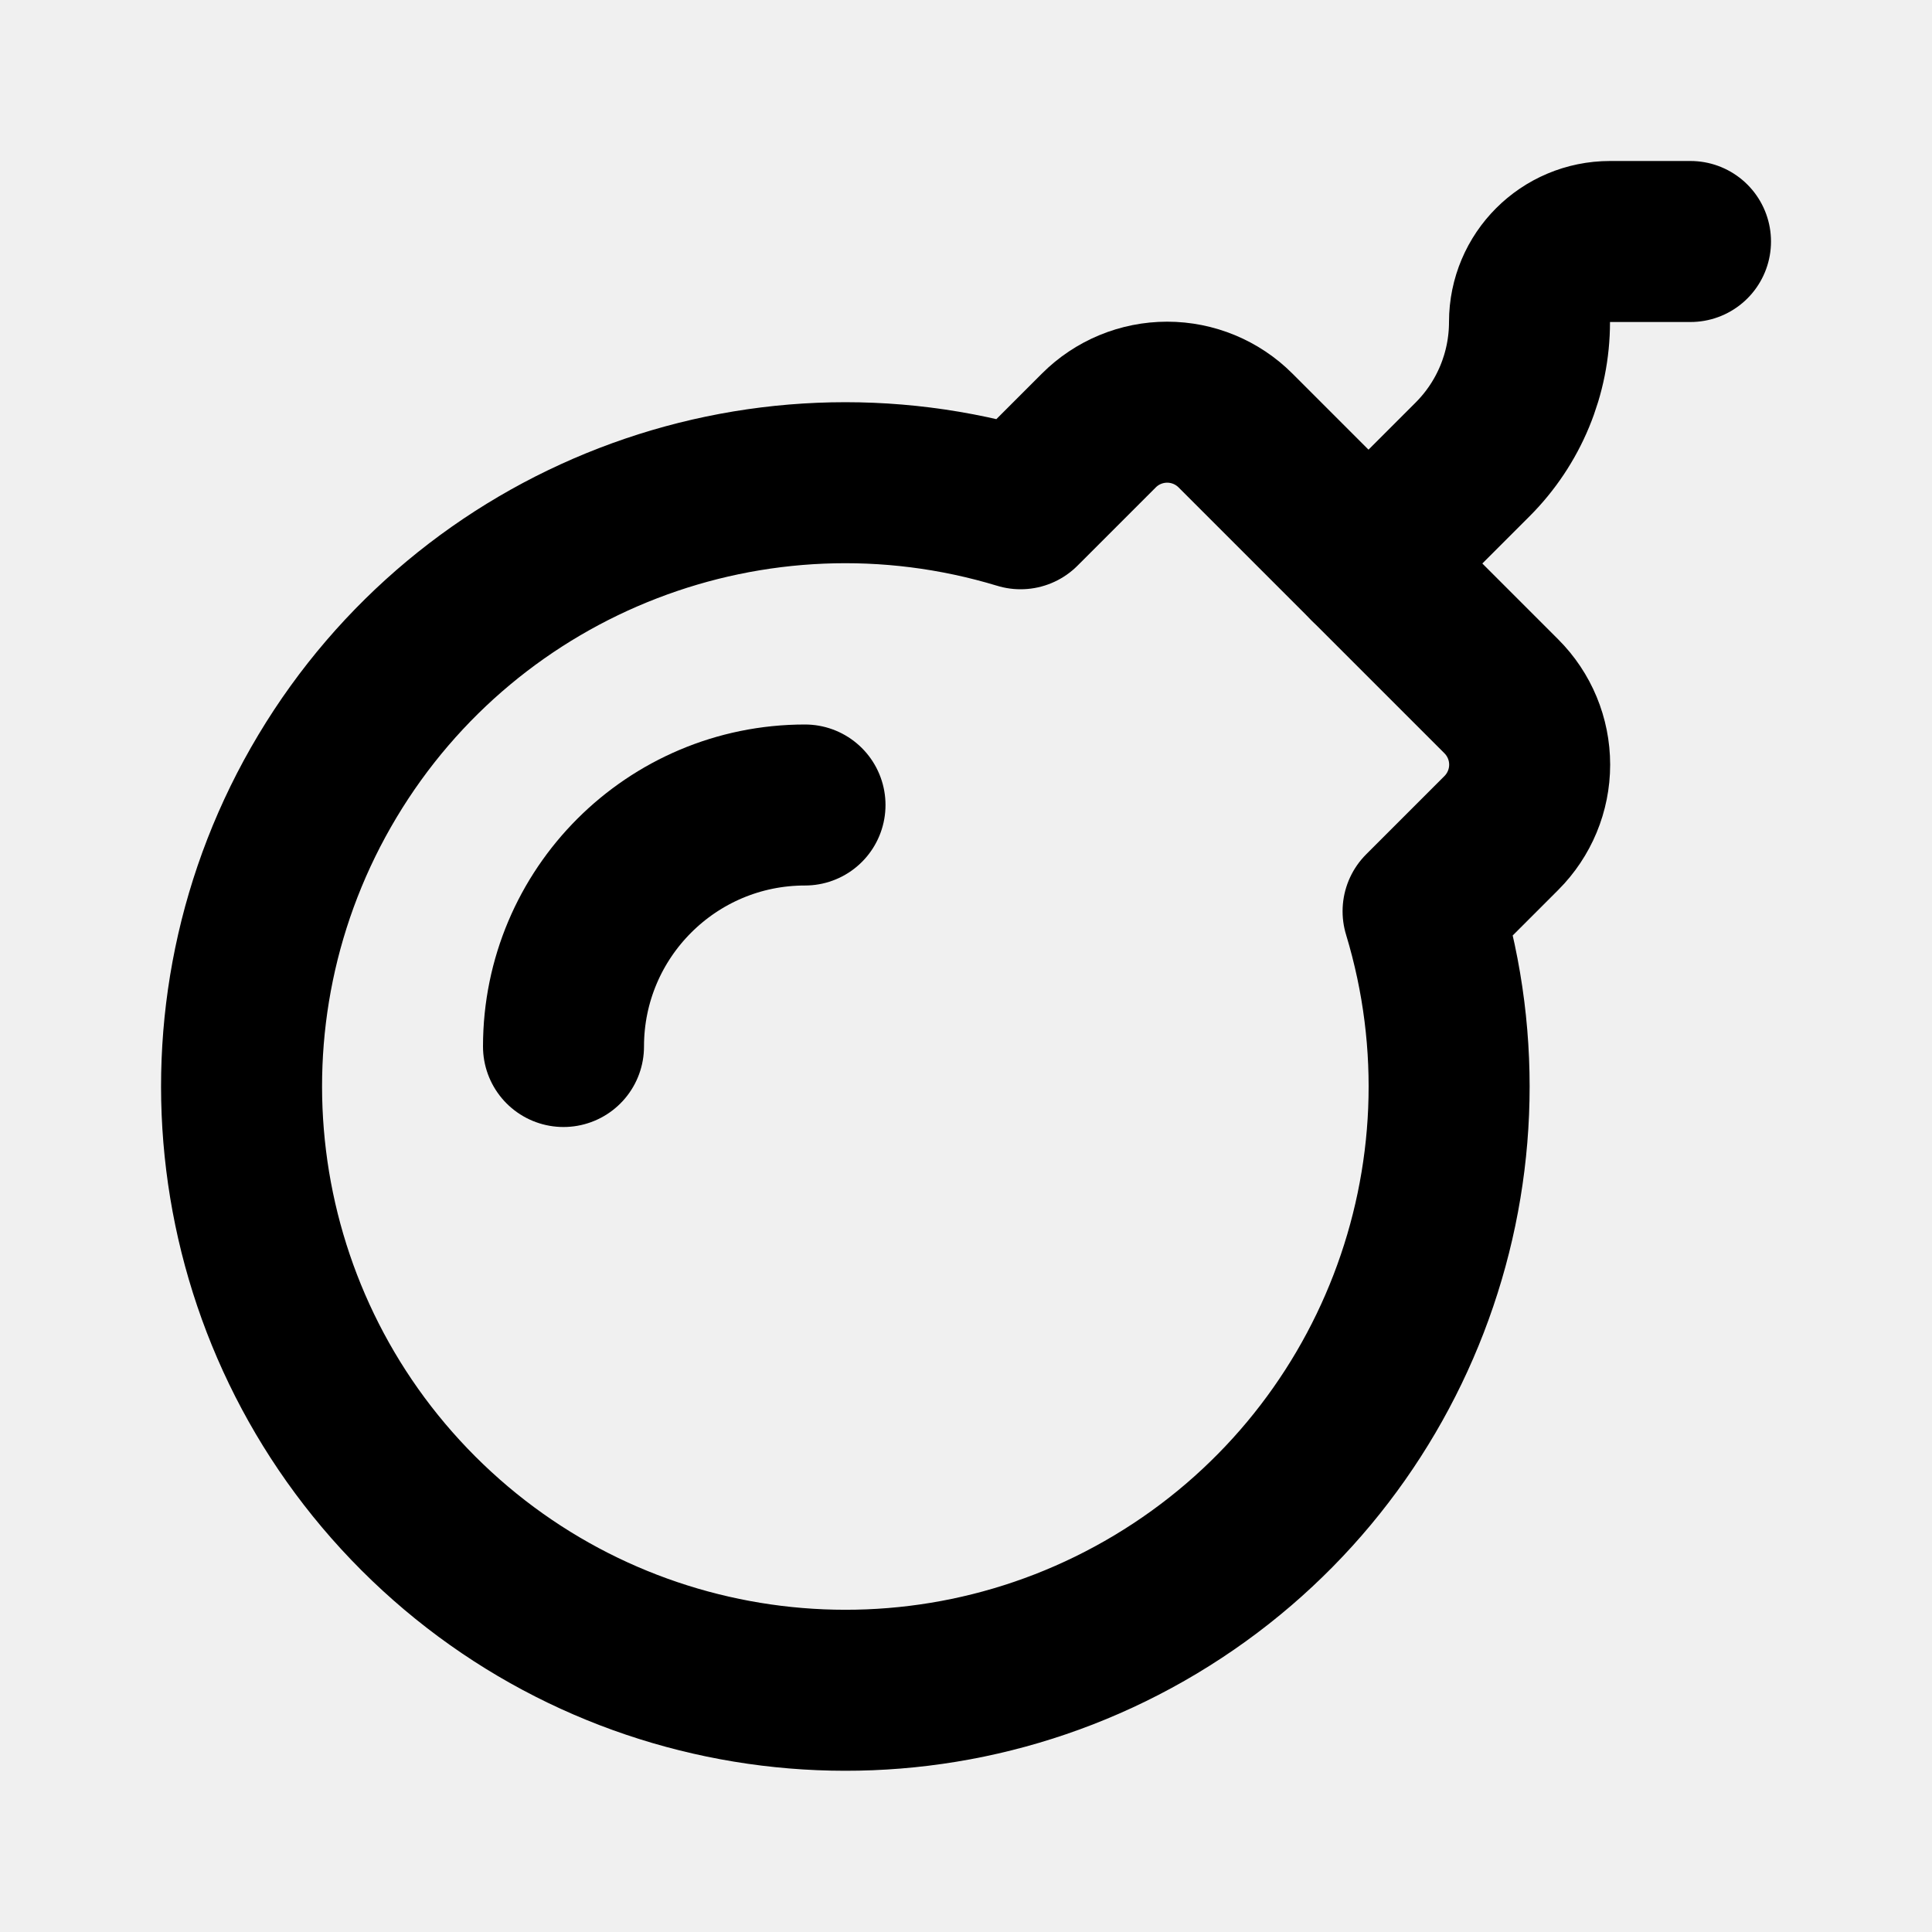
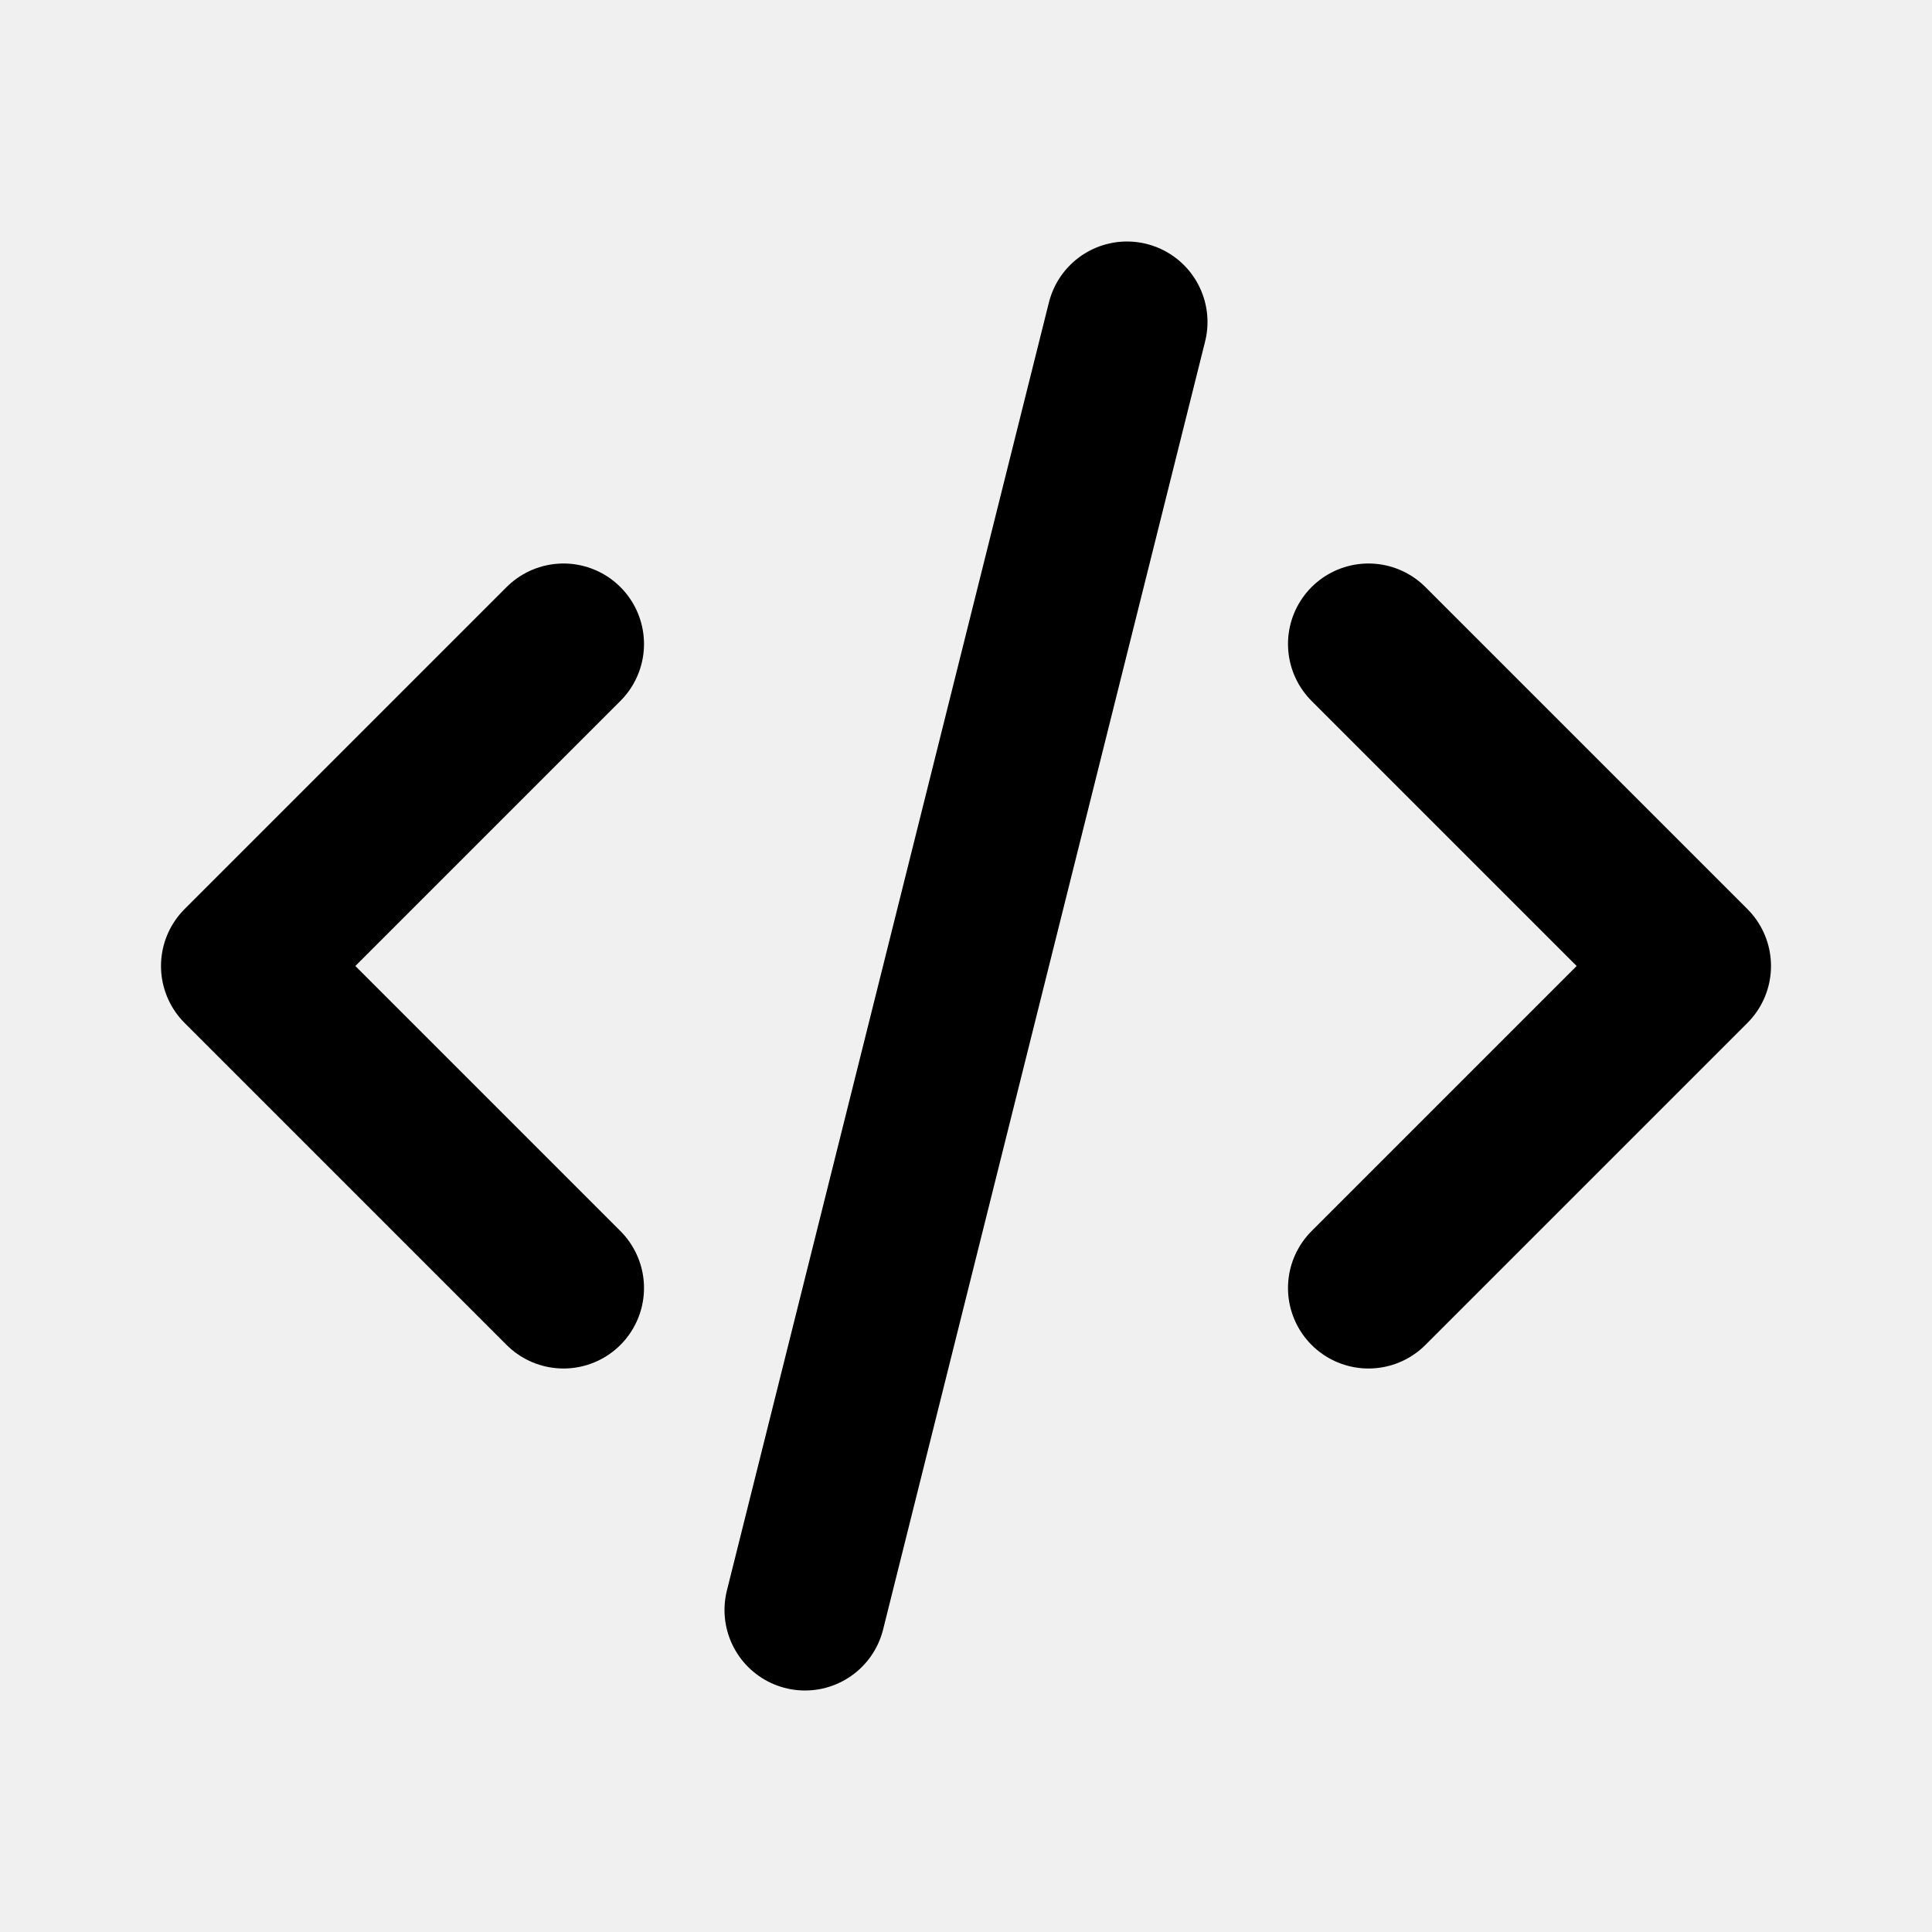
<svg xmlns="http://www.w3.org/2000/svg" width="24" height="24" viewBox="0 0 24 24" stroke-width="2" stroke="none" fill="none" stroke-linecap="round" stroke-linejoin="round">
-   <path d="M15.349 5.349l3.301 3.301a1.2 1.2 0 0 1 0 1.698l-.972 .972a7.5 7.5 0 1 1 -5 -5l.972 -.972a1.2 1.2 0 0 1 1.698 0z" />
-   <path d="M17 7l1.293 -1.293a2.414 2.414 0 0 0 .707 -1.707a1 1 0 0 1 1 -1h1" />
-   <path d="M7 13a3 3 0 0 1 3 -3" />
+   <path d="M7 8l-4 4l4 4" />
+   <path d="M17 8l4 4l-4 4" />
+   <path d="M14 4l-4 16" />
  <style>
        path { stroke: #000; }
        @media (prefers-color-scheme: dark) {
            path { stroke: #FFF; }
        }
    </style>
</svg>
